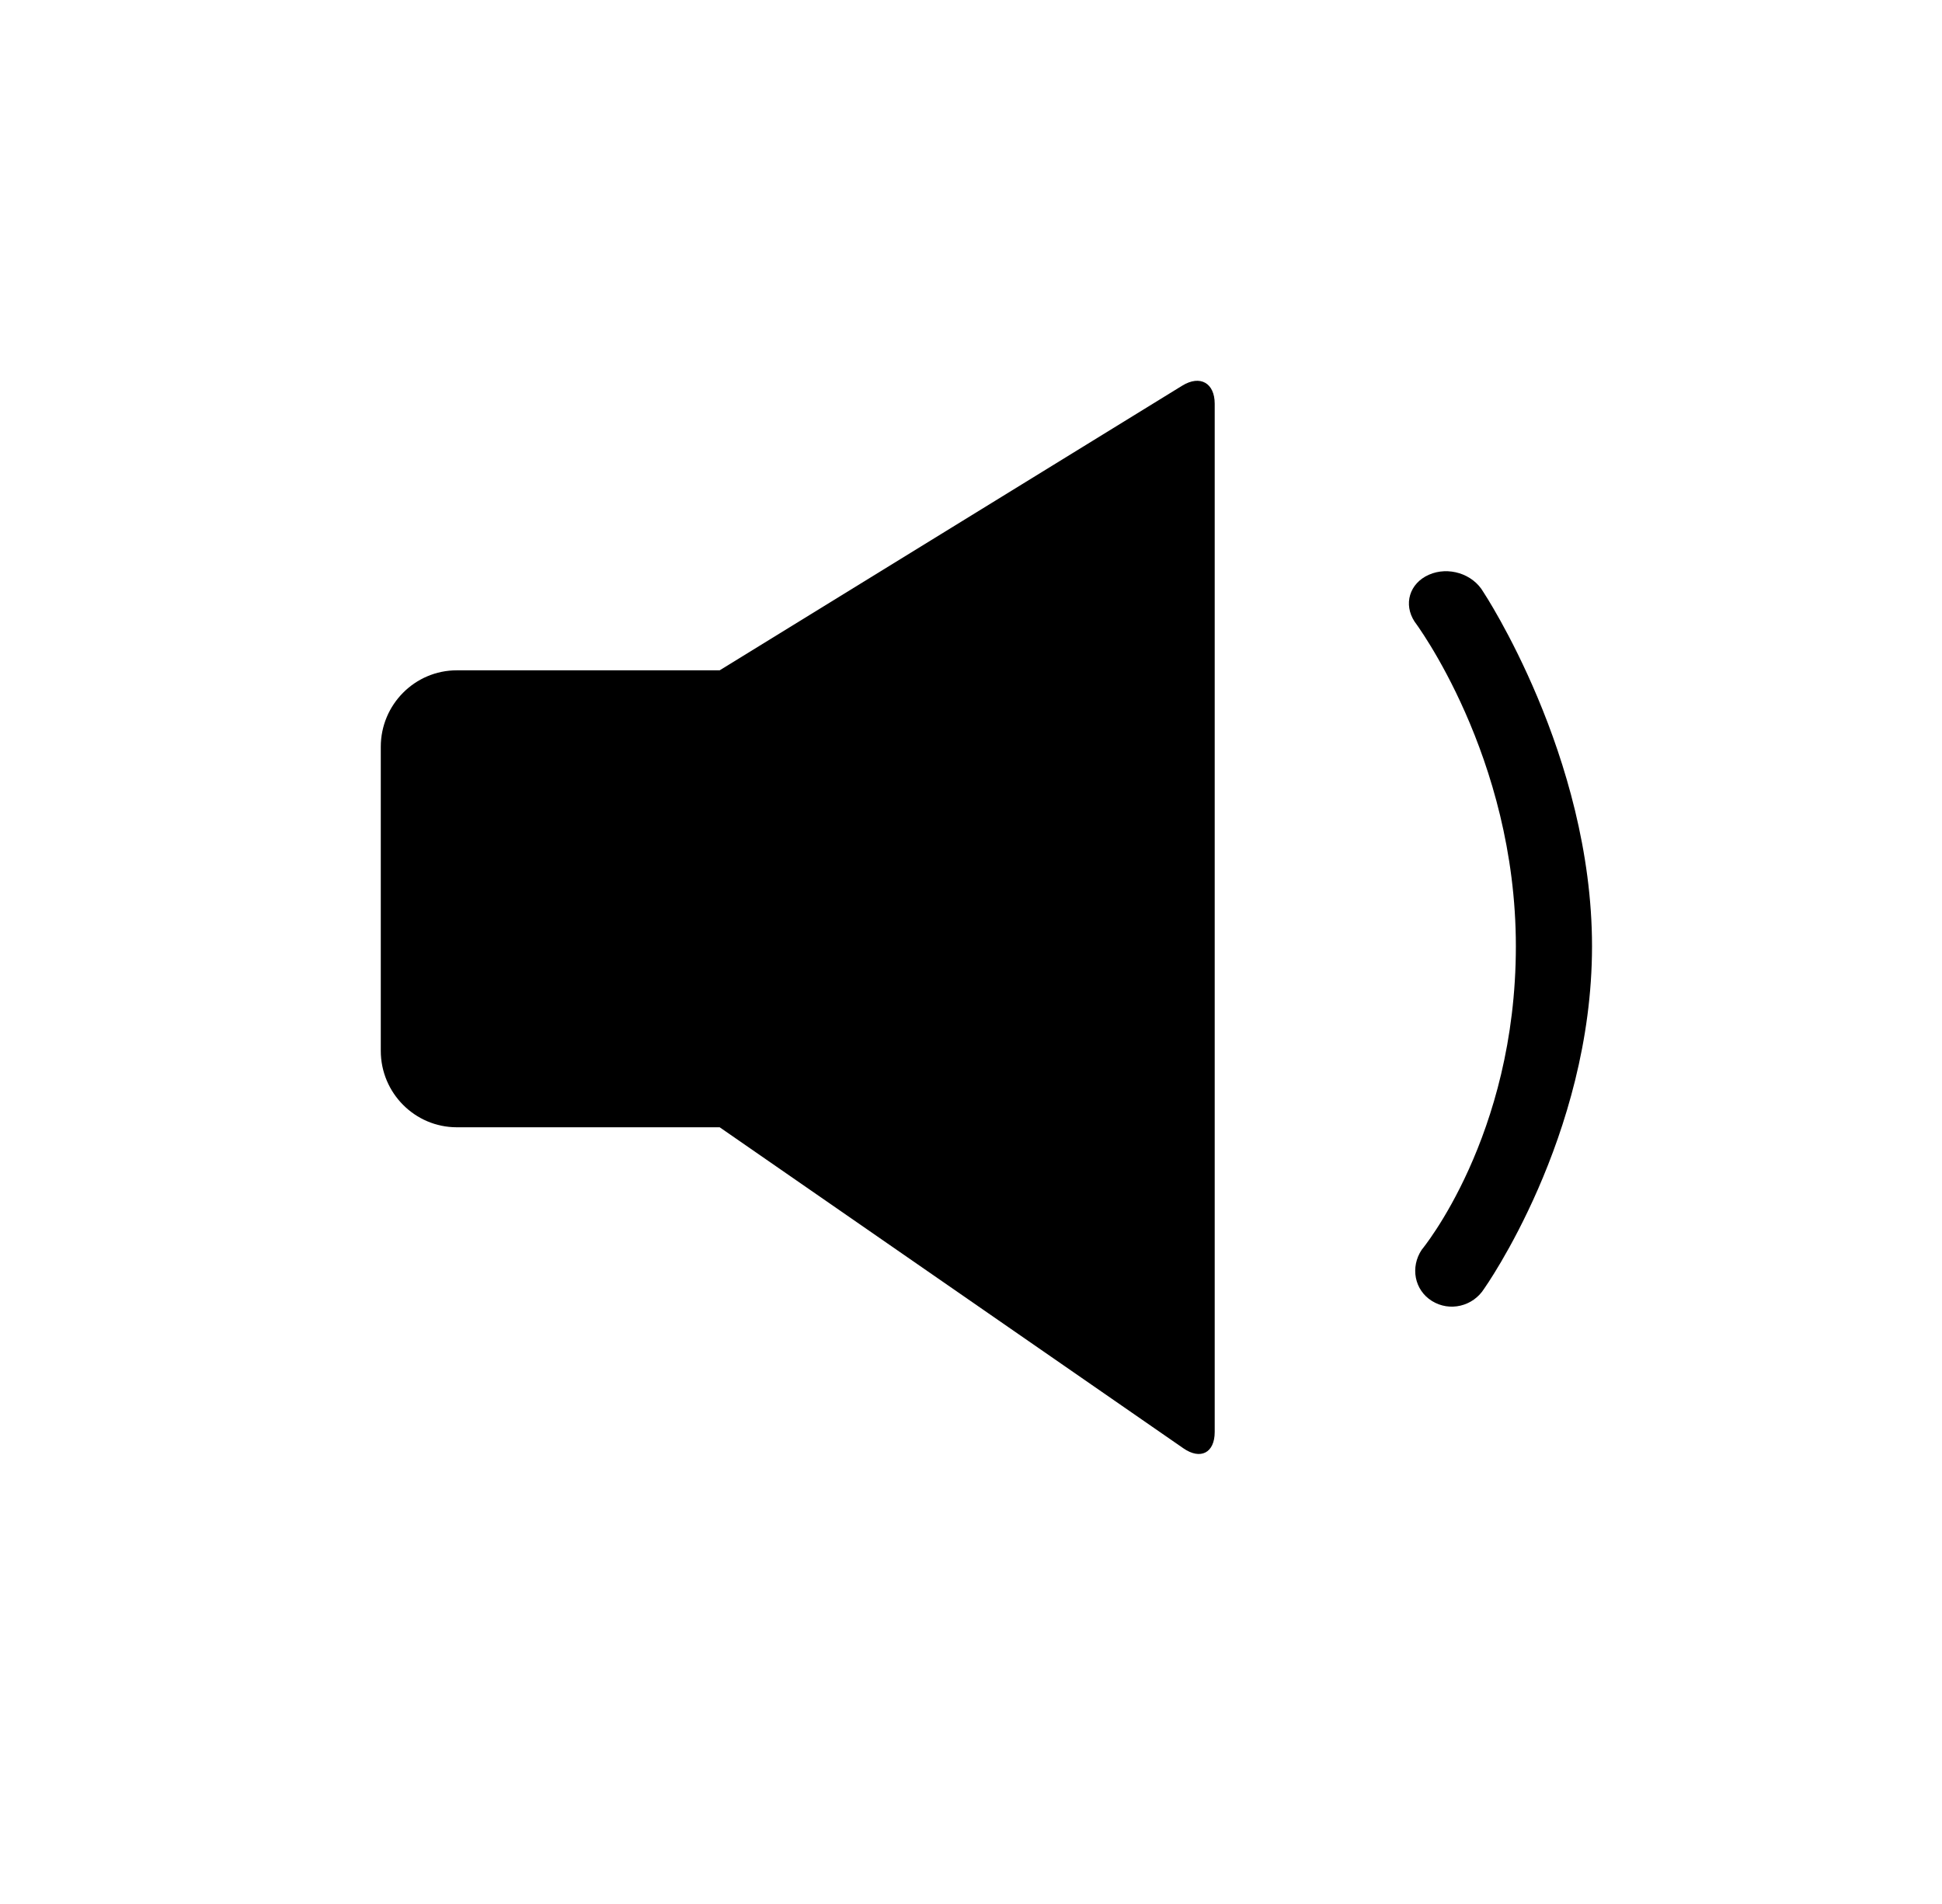
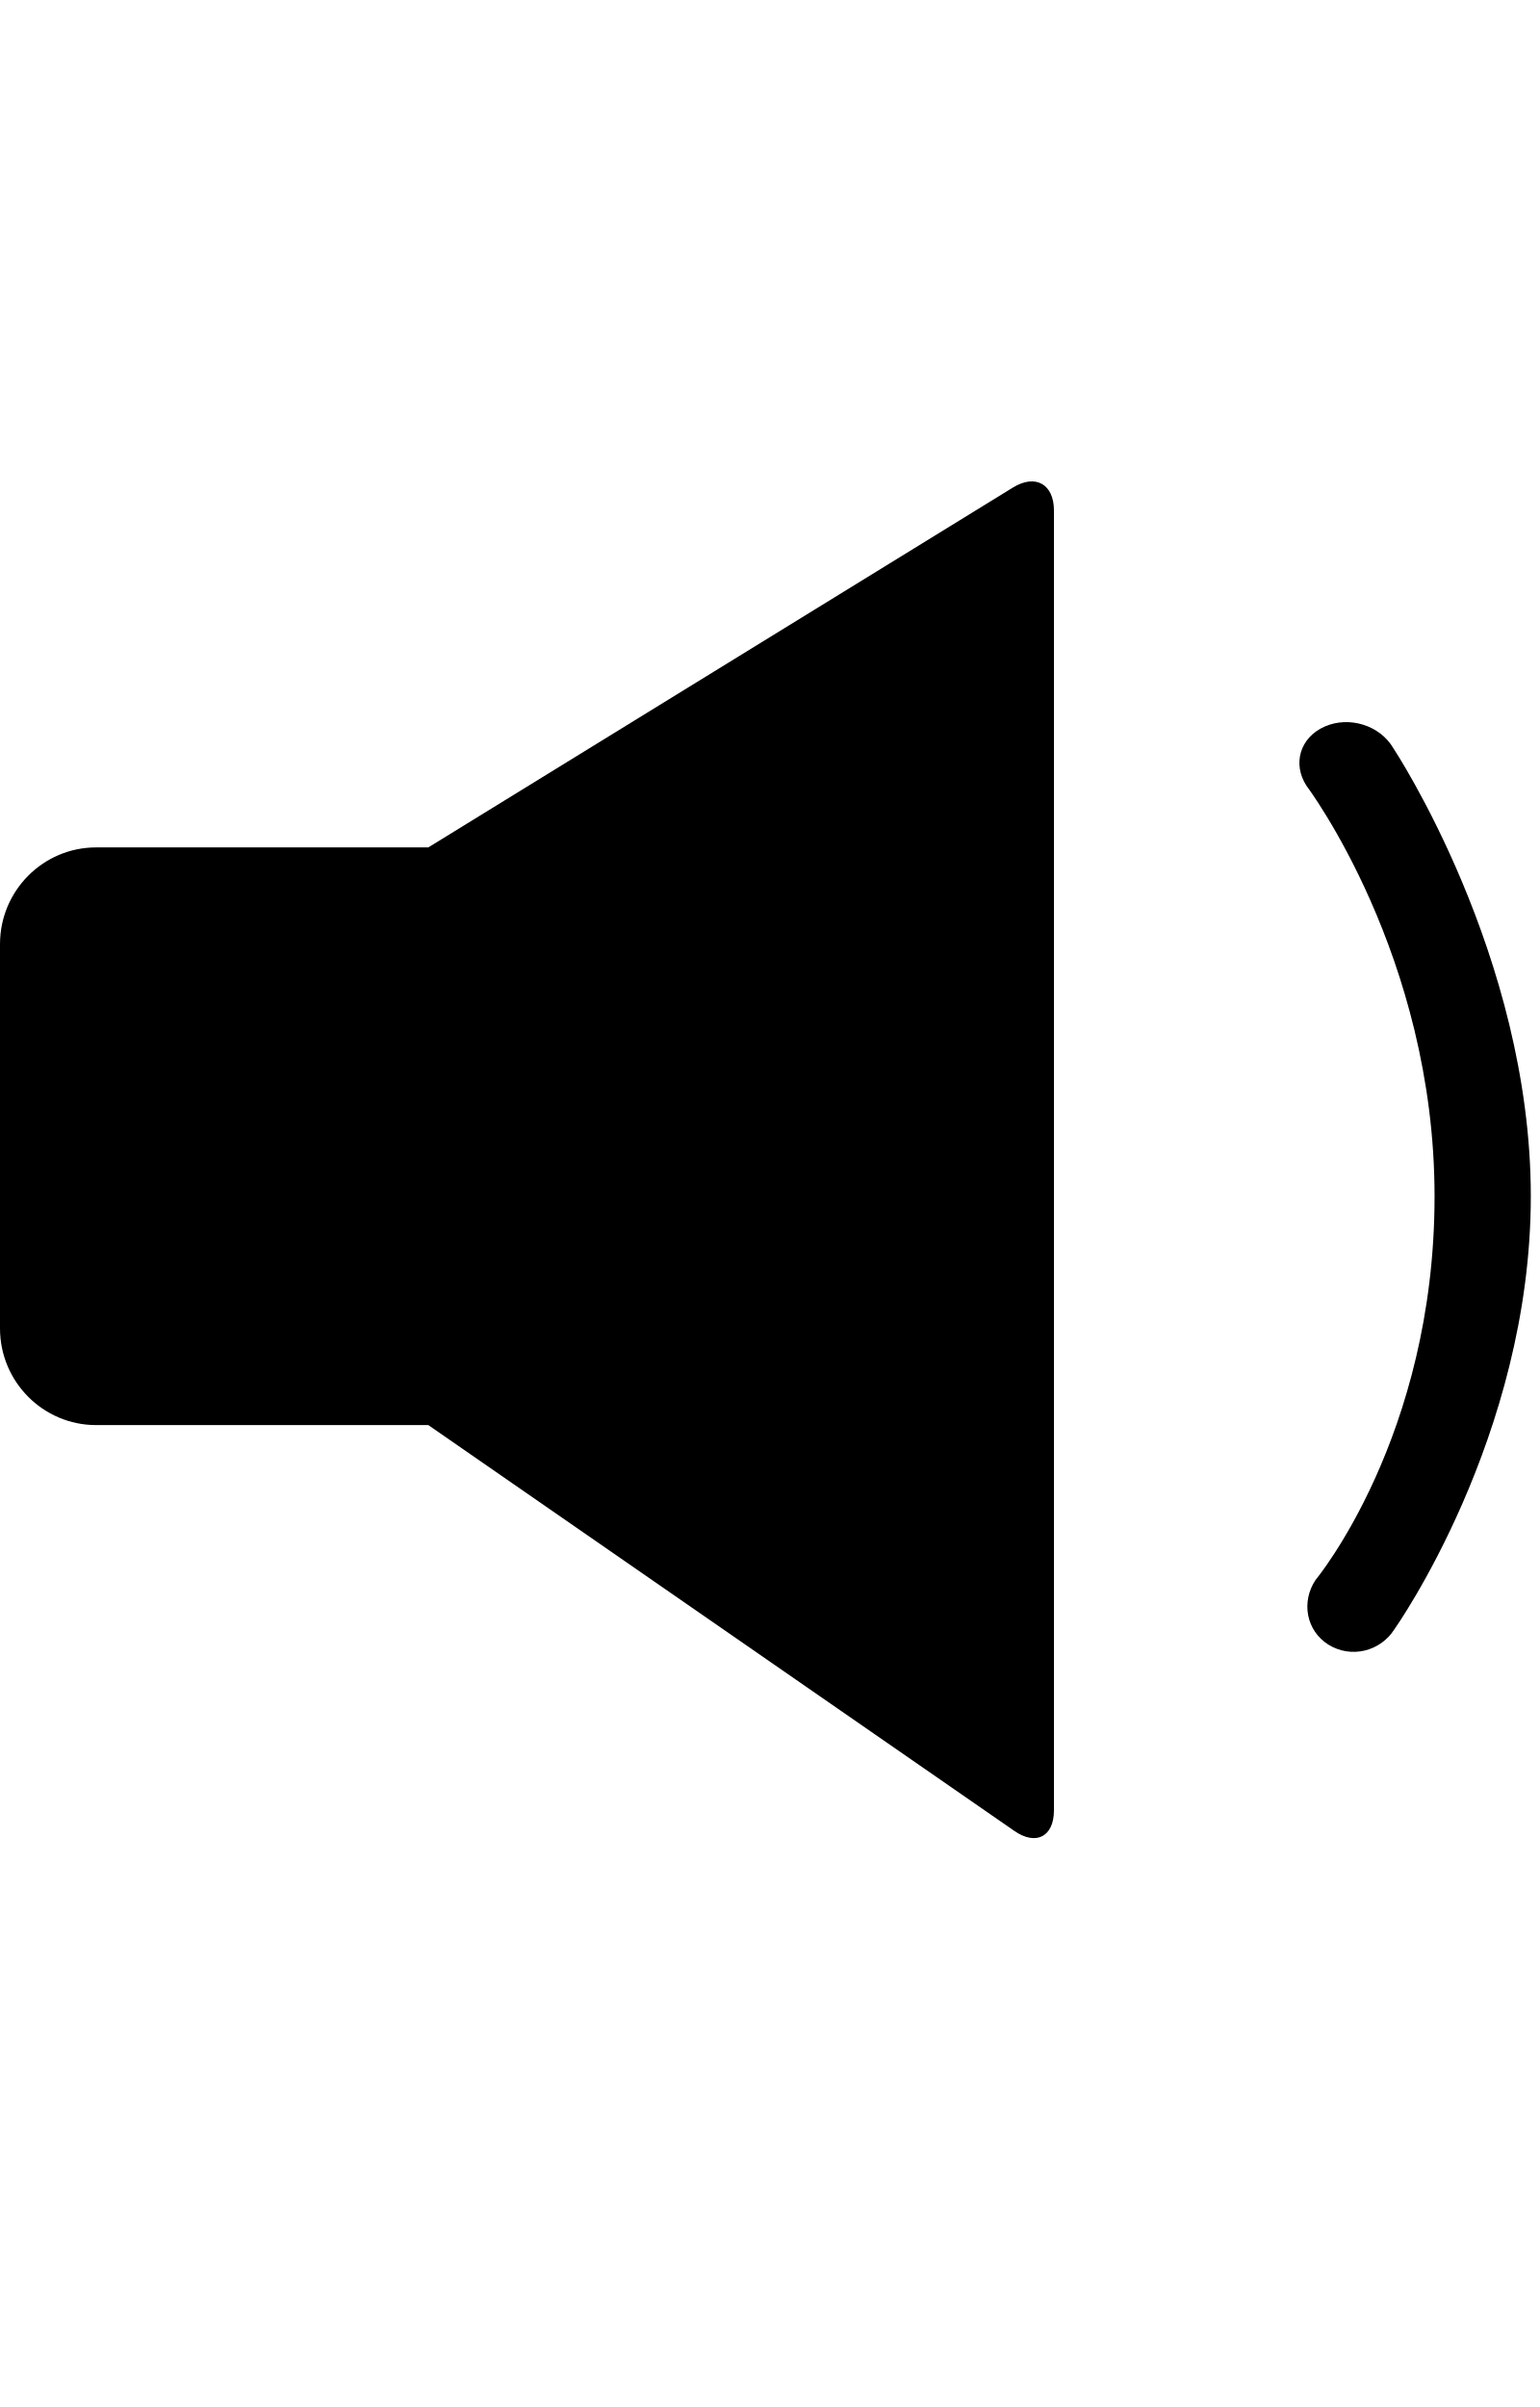
- <svg xmlns="http://www.w3.org/2000/svg" width="51px" height="50px" viewBox="0 0 51 50" version="1.1">
+ <svg xmlns="http://www.w3.org/2000/svg" width="32px" height="50px" viewBox="0 0 32 50" version="1.1">
  <defs />
  <g id="Page-1" stroke="none" stroke-width="1" fill="none" fill-rule="evenodd">
-     <g id="volume_low_fill" transform="translate(10, 10)" fill="#000000">
+     <g id="volume_low_fill" transform="translate(0, 10)" fill="#000000">
      <path d="M8.9,7.603 L1.997,7.603 C0.896,7.603 0,8.503 0,9.612 L0,17.595 C0,18.701 0.894,19.603 1.997,19.603 L8.9,19.603 L21.077,28.033 C21.525,28.344 21.9,28.156 21.9,27.605 L21.9,0.602 C21.9,0.059 21.518,-0.162 21.047,0.128 L8.9,7.603 L8.9,7.603 Z" id="Combined-Shape" />
      <path d="M27.15,6.326 C26.85,5.869 27.014,5.318 27.525,5.093 L27.525,5.093 C28.033,4.869 28.675,5.063 28.955,5.546 C28.955,5.546 31.809,9.85 31.809,14.85 C31.809,19.85 28.977,23.841 28.977,23.841 C28.683,24.308 28.071,24.455 27.604,24.164 L27.604,24.164 C27.14,23.874 27.034,23.273 27.336,22.82 C27.336,22.82 29.809,19.85 29.809,14.85 C29.809,9.85 27.15,6.326 27.15,6.326 Z" id="Rectangle-47" />
    </g>
  </g>
</svg>
